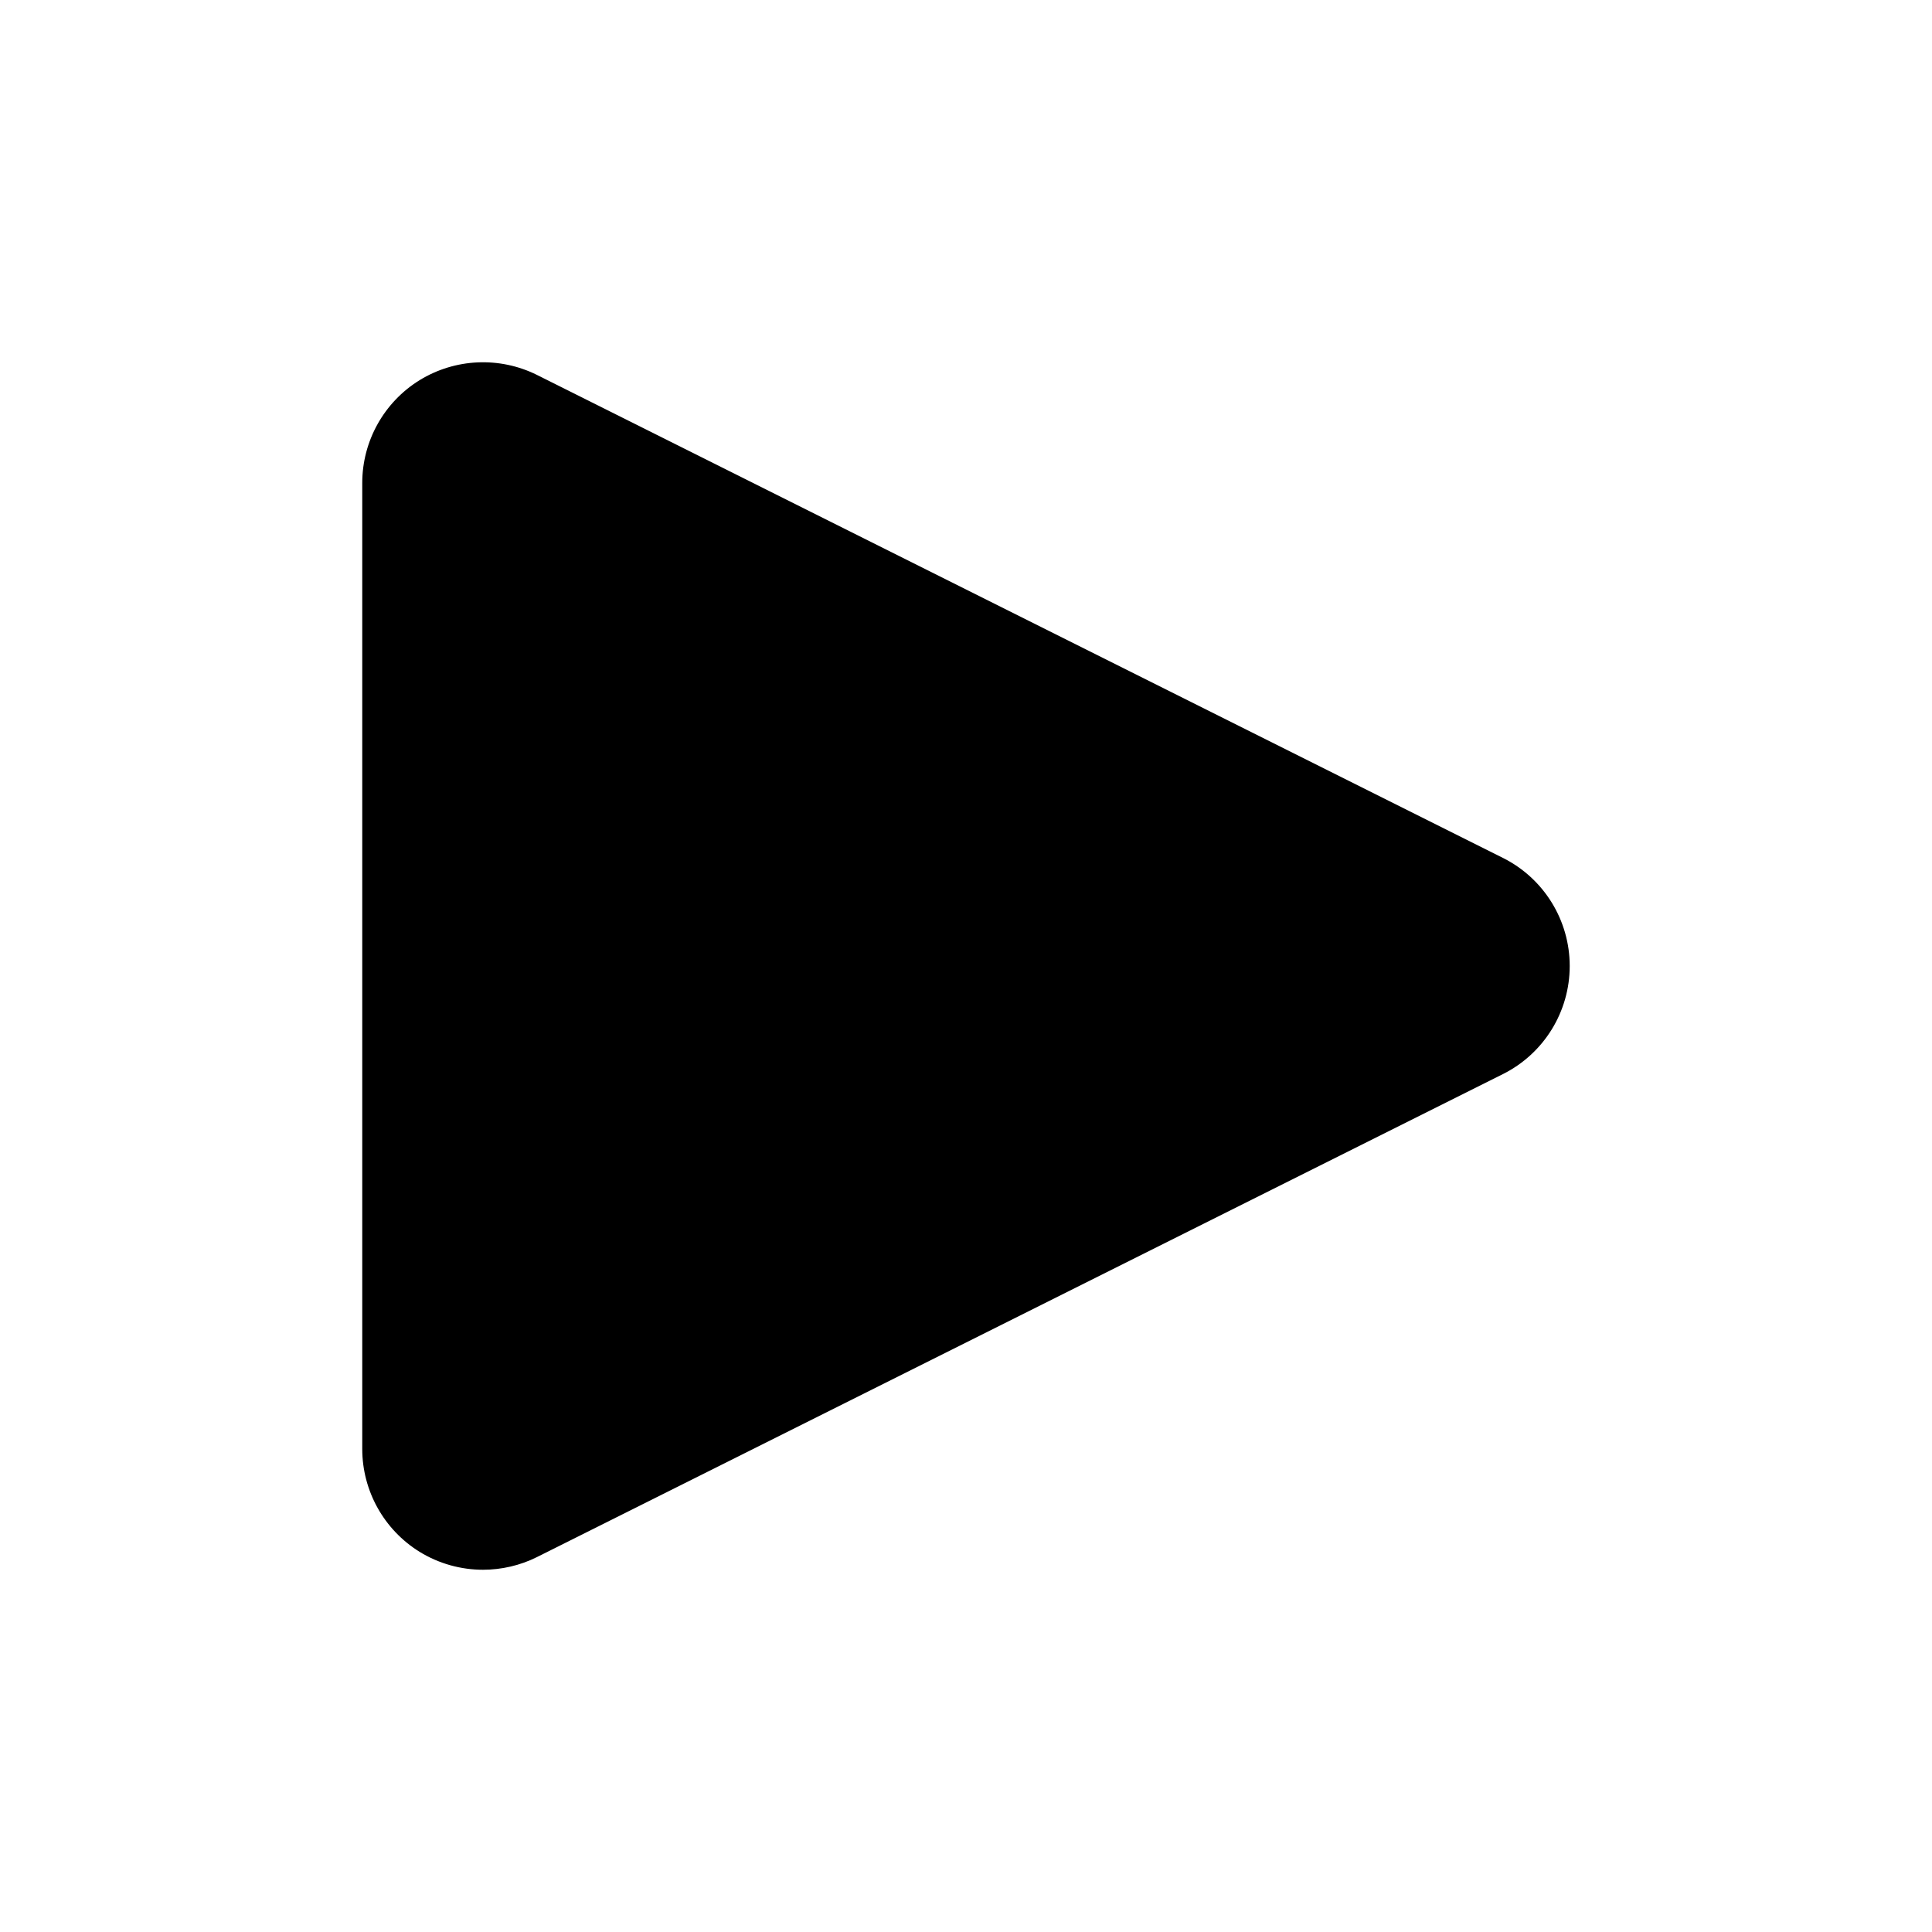
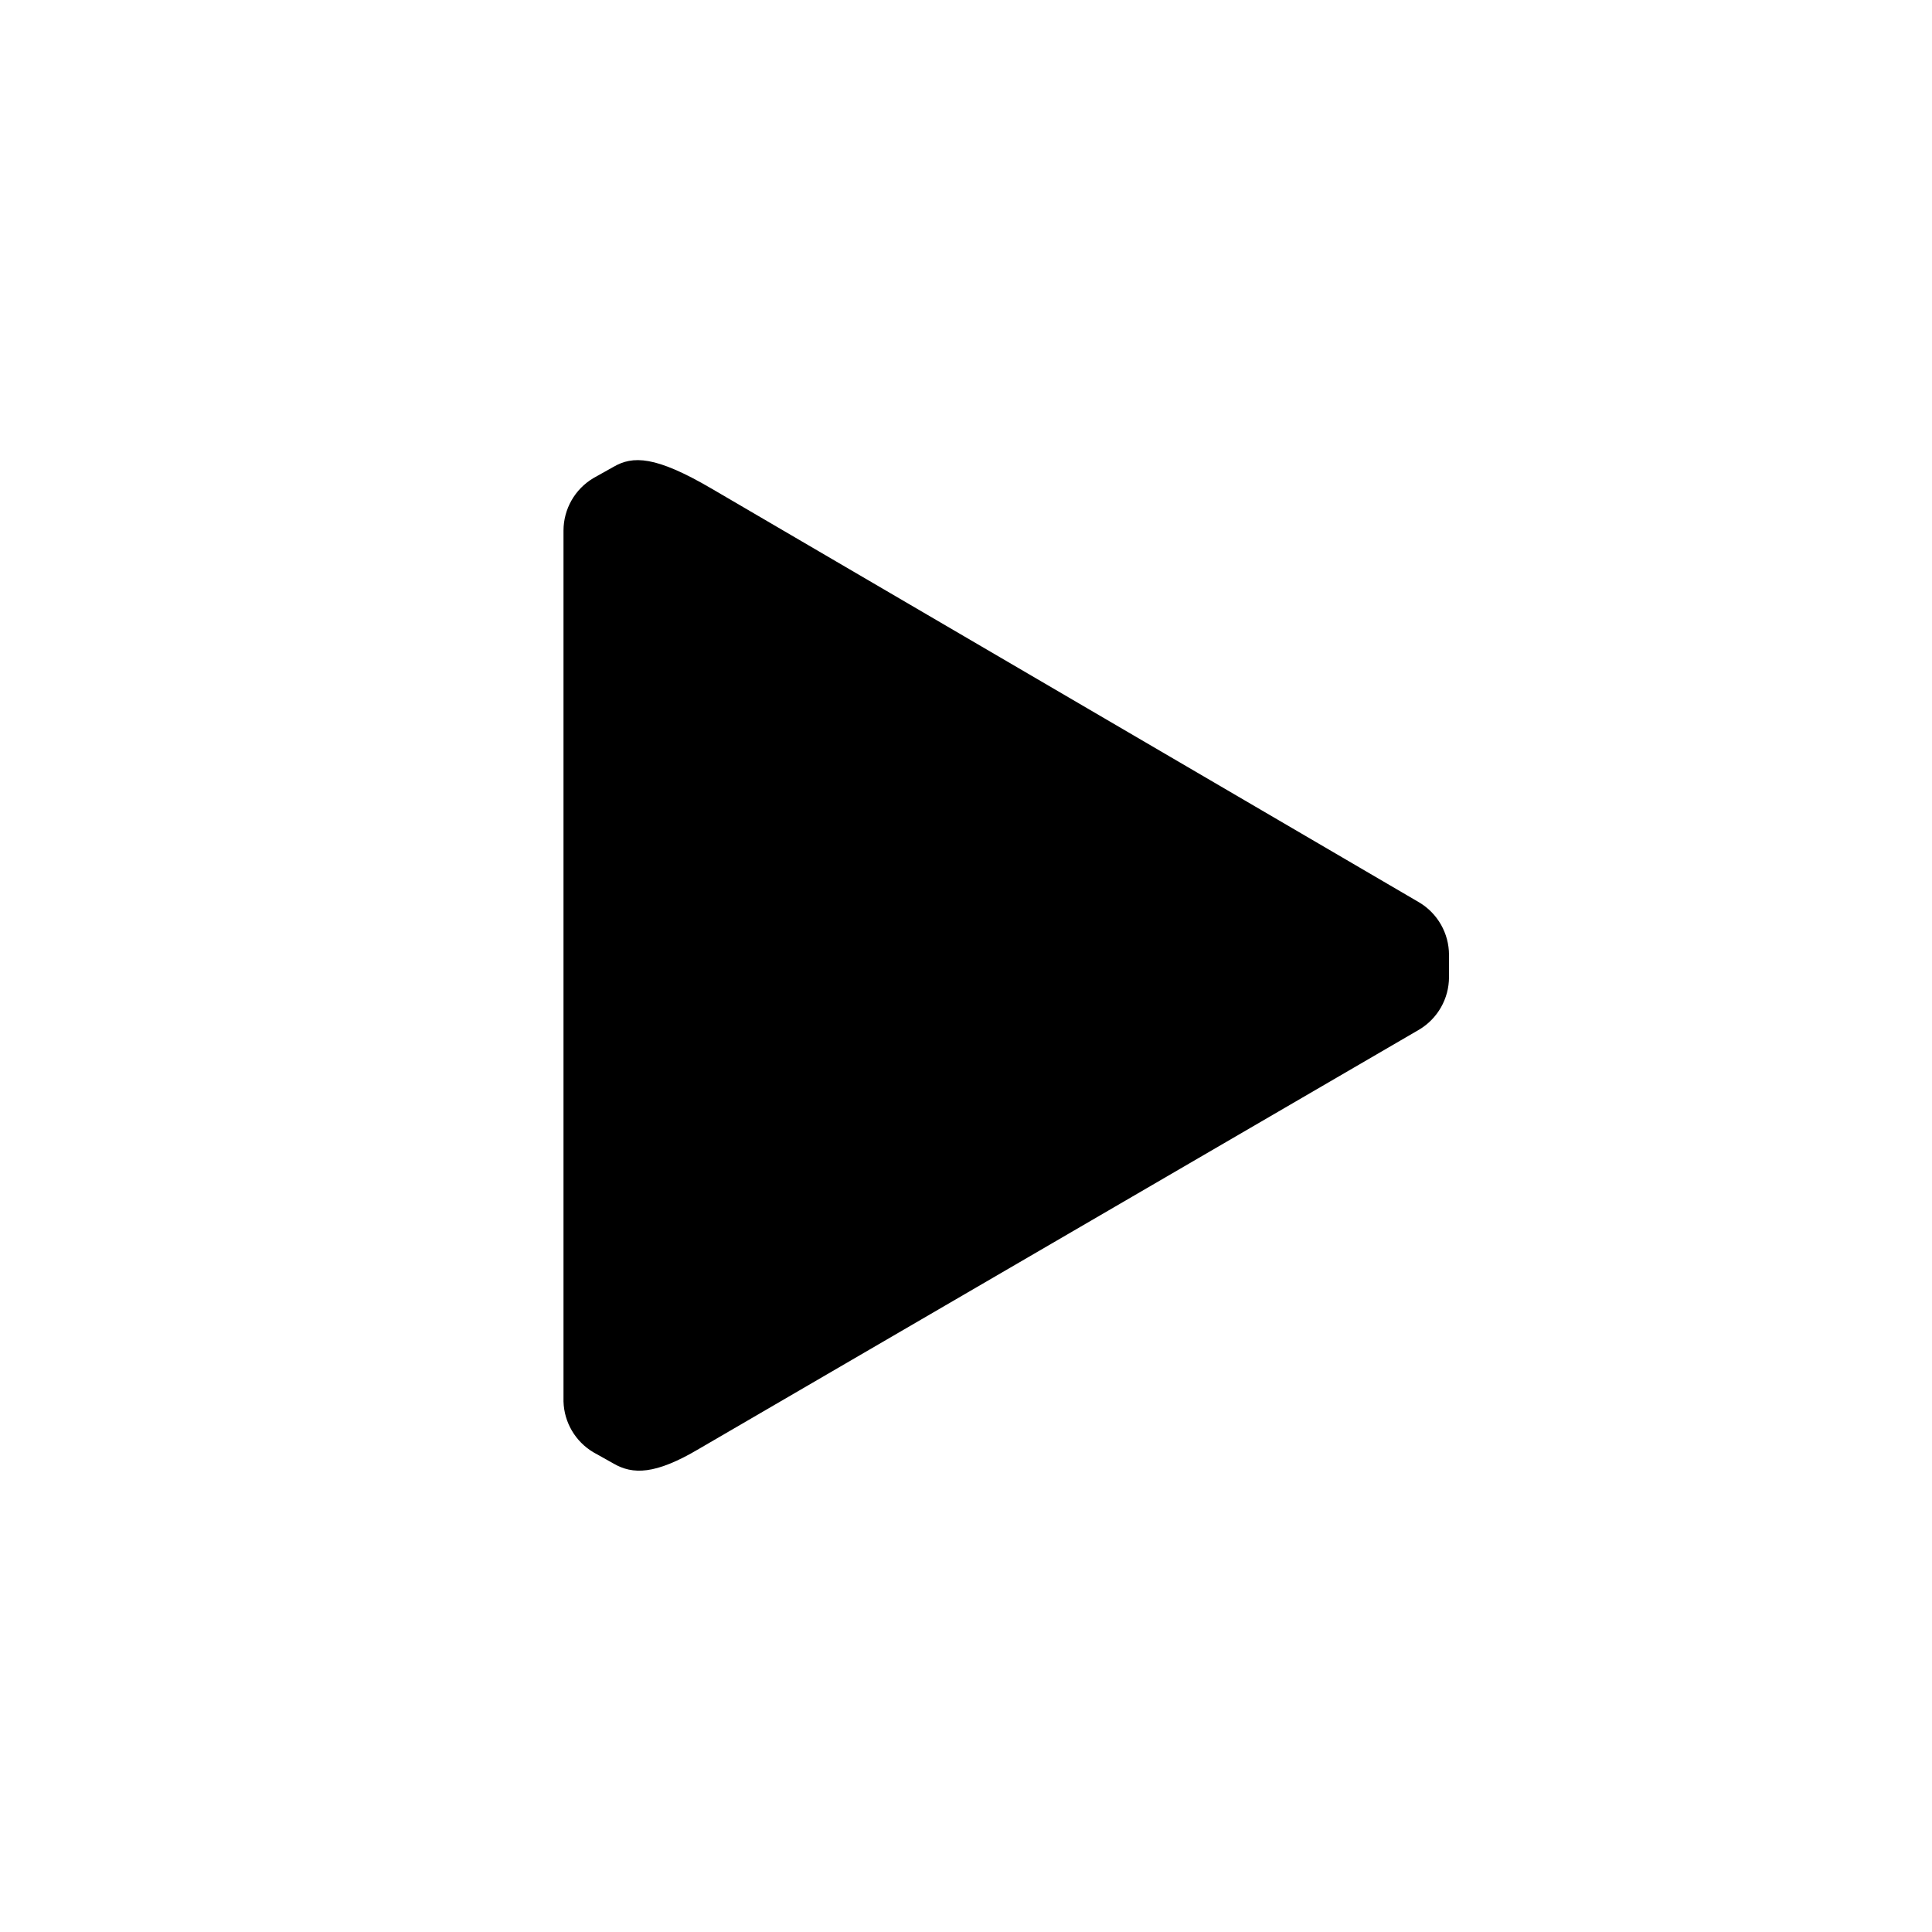
- <svg xmlns="http://www.w3.org/2000/svg" t="1627893305973" class="icon" viewBox="0 0 1024 1024" version="1.1" p-id="1979" width="200" height="200">
+ <svg xmlns="http://www.w3.org/2000/svg" t="1632466346284" class="icon" viewBox="0 0 1024 1024" version="1.1" p-id="3988" width="200" height="200">
  <defs>
    <style type="text/css" />
  </defs>
-   <path d="M256 832c-11.712 0-23.36-3.2-33.664-9.536A64.171 64.171 0 0 1 192 768V256c0-22.208 11.52-42.816 30.336-54.464a64.299 64.299 0 0 1 62.272-2.816l512 256a64.064 64.064 0 0 1 0 114.56l-512 256c-8.96 4.48-18.88 6.72-28.608 6.72z" fill="" p-id="1980" />
+   <path d="M768 506.027v11.947a32.427 32.427 0 0 1-15.787 27.733L370.347 768c-23.04 13.653-34.987 13.653-45.227 7.68l-10.667-5.973a32.427 32.427 0 0 1-15.787-26.88V281.173a32.427 32.427 0 0 1 15.787-27.733l10.667-5.973c10.24-5.973 22.187-5.973 52.053 11.52l375.04 219.307a32.427 32.427 0 0 1 15.787 27.733z" p-id="3989" />
</svg>
